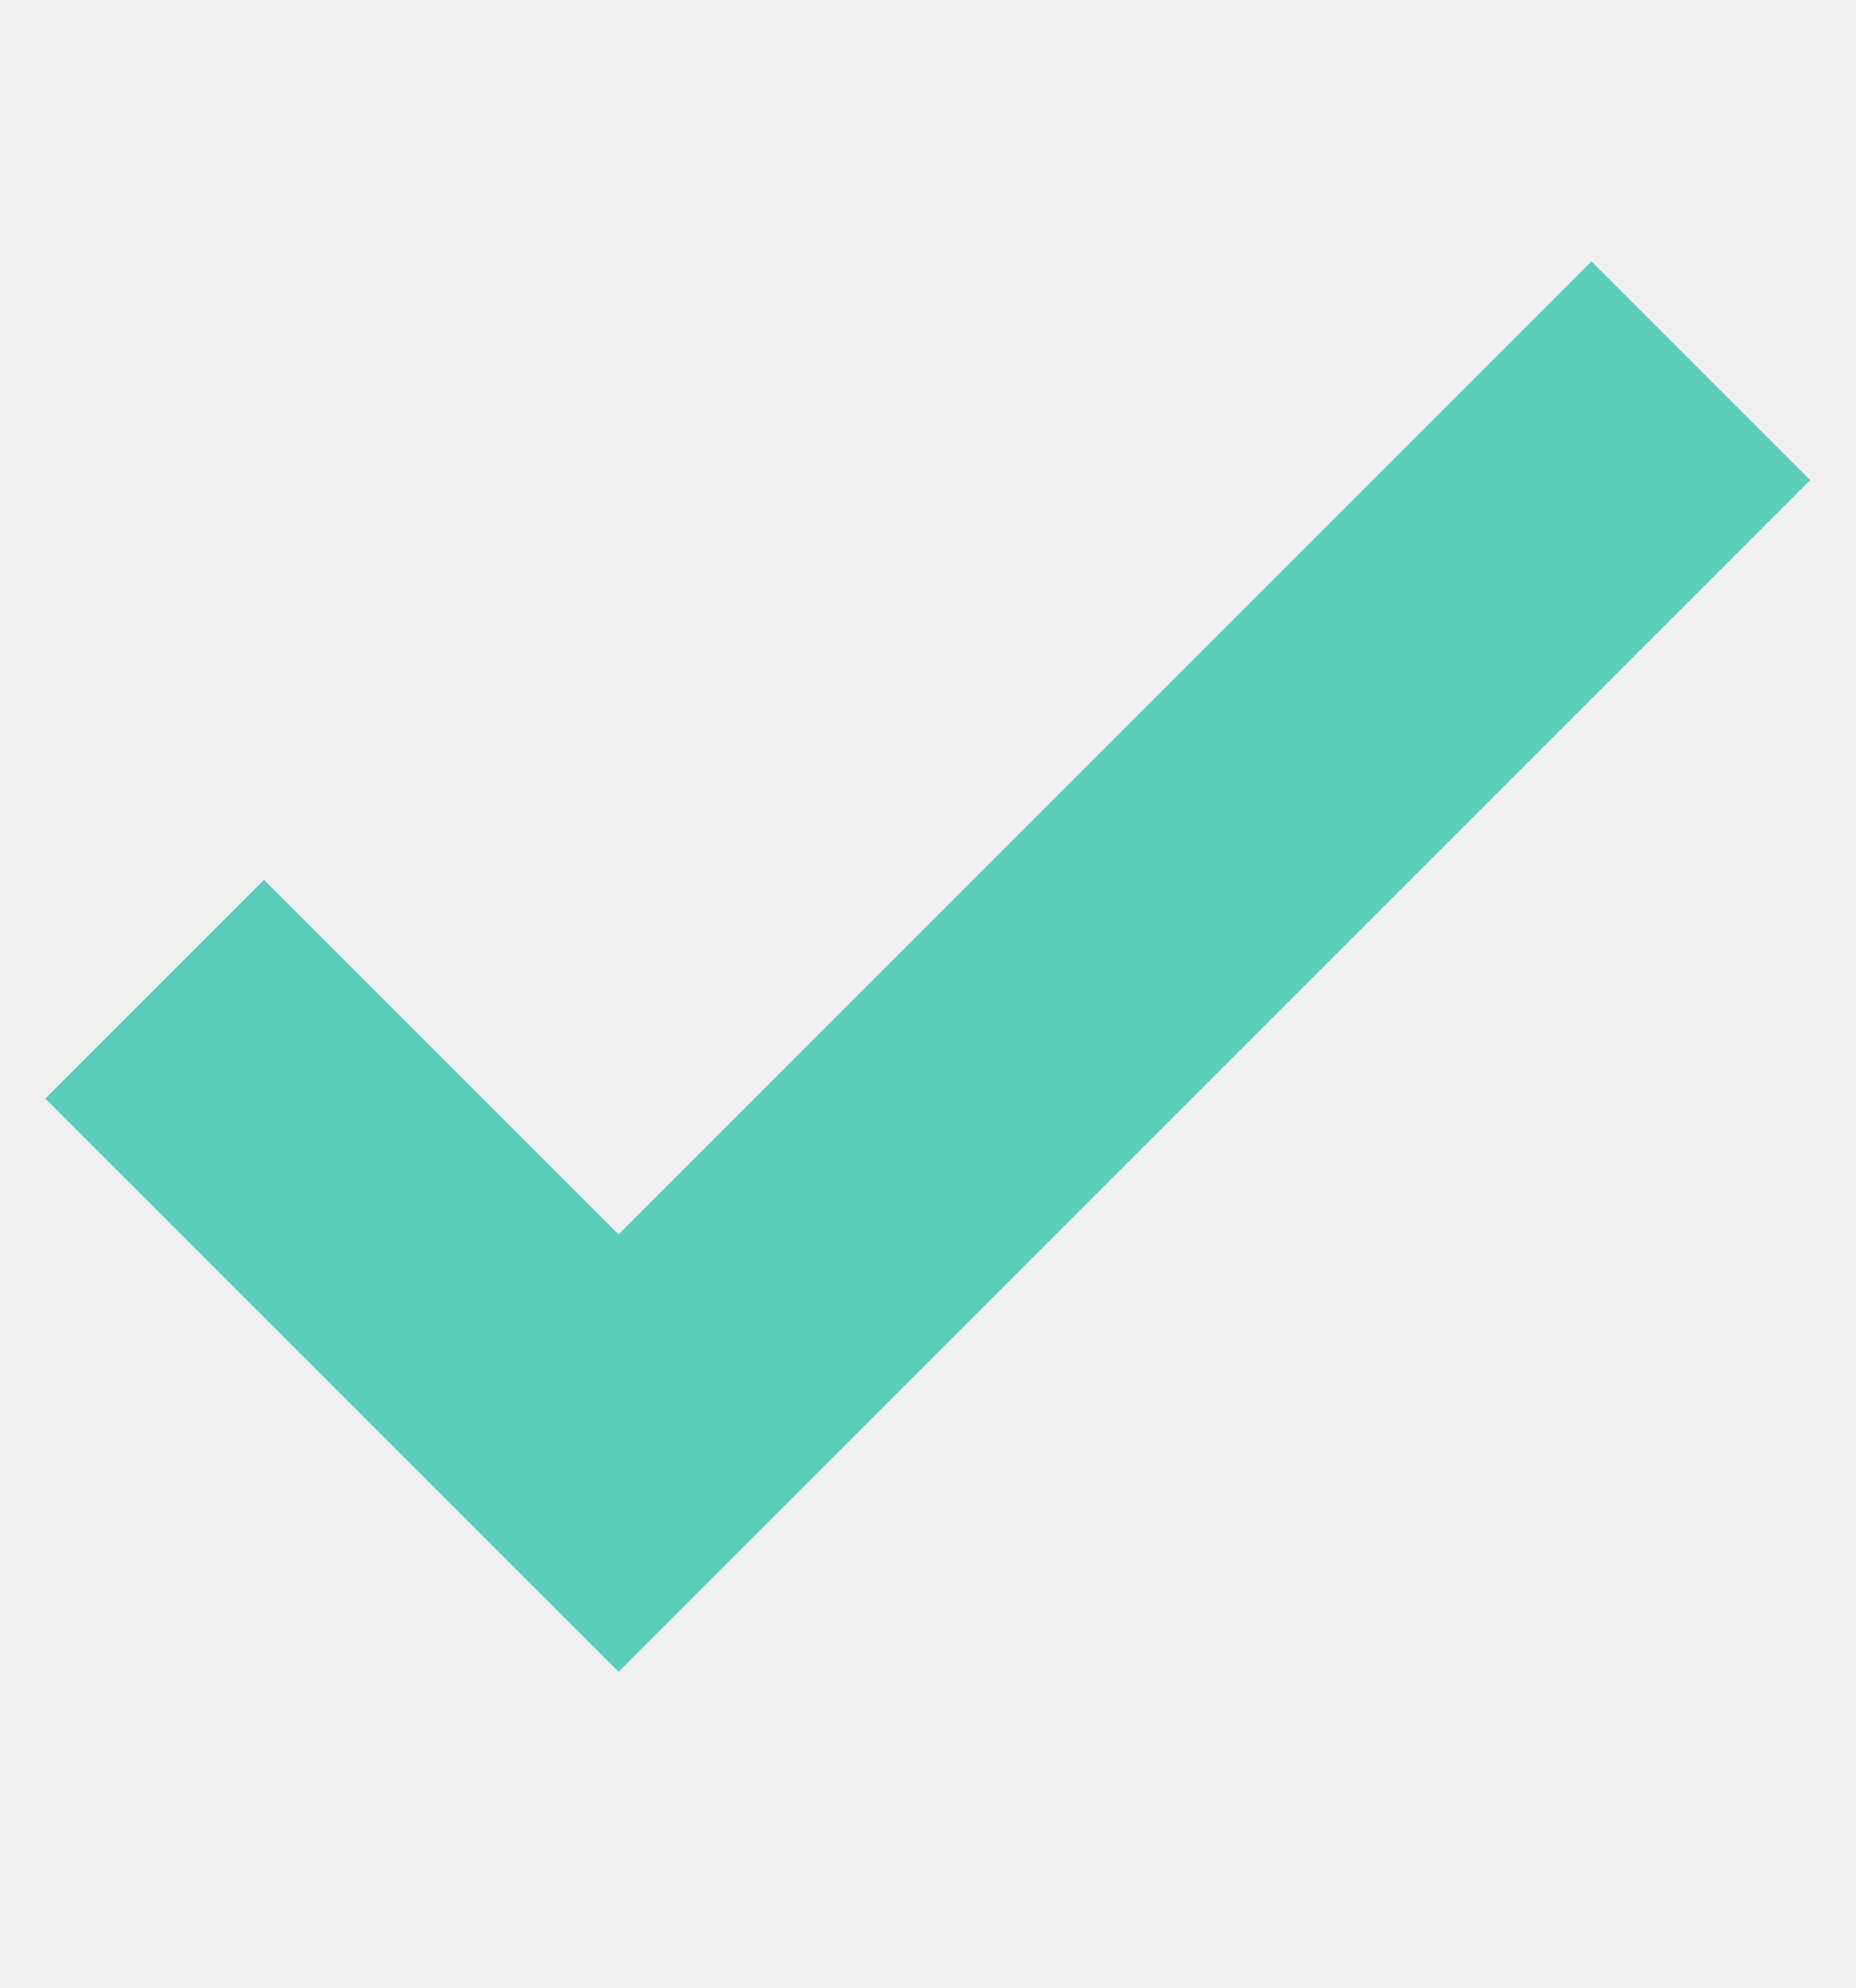
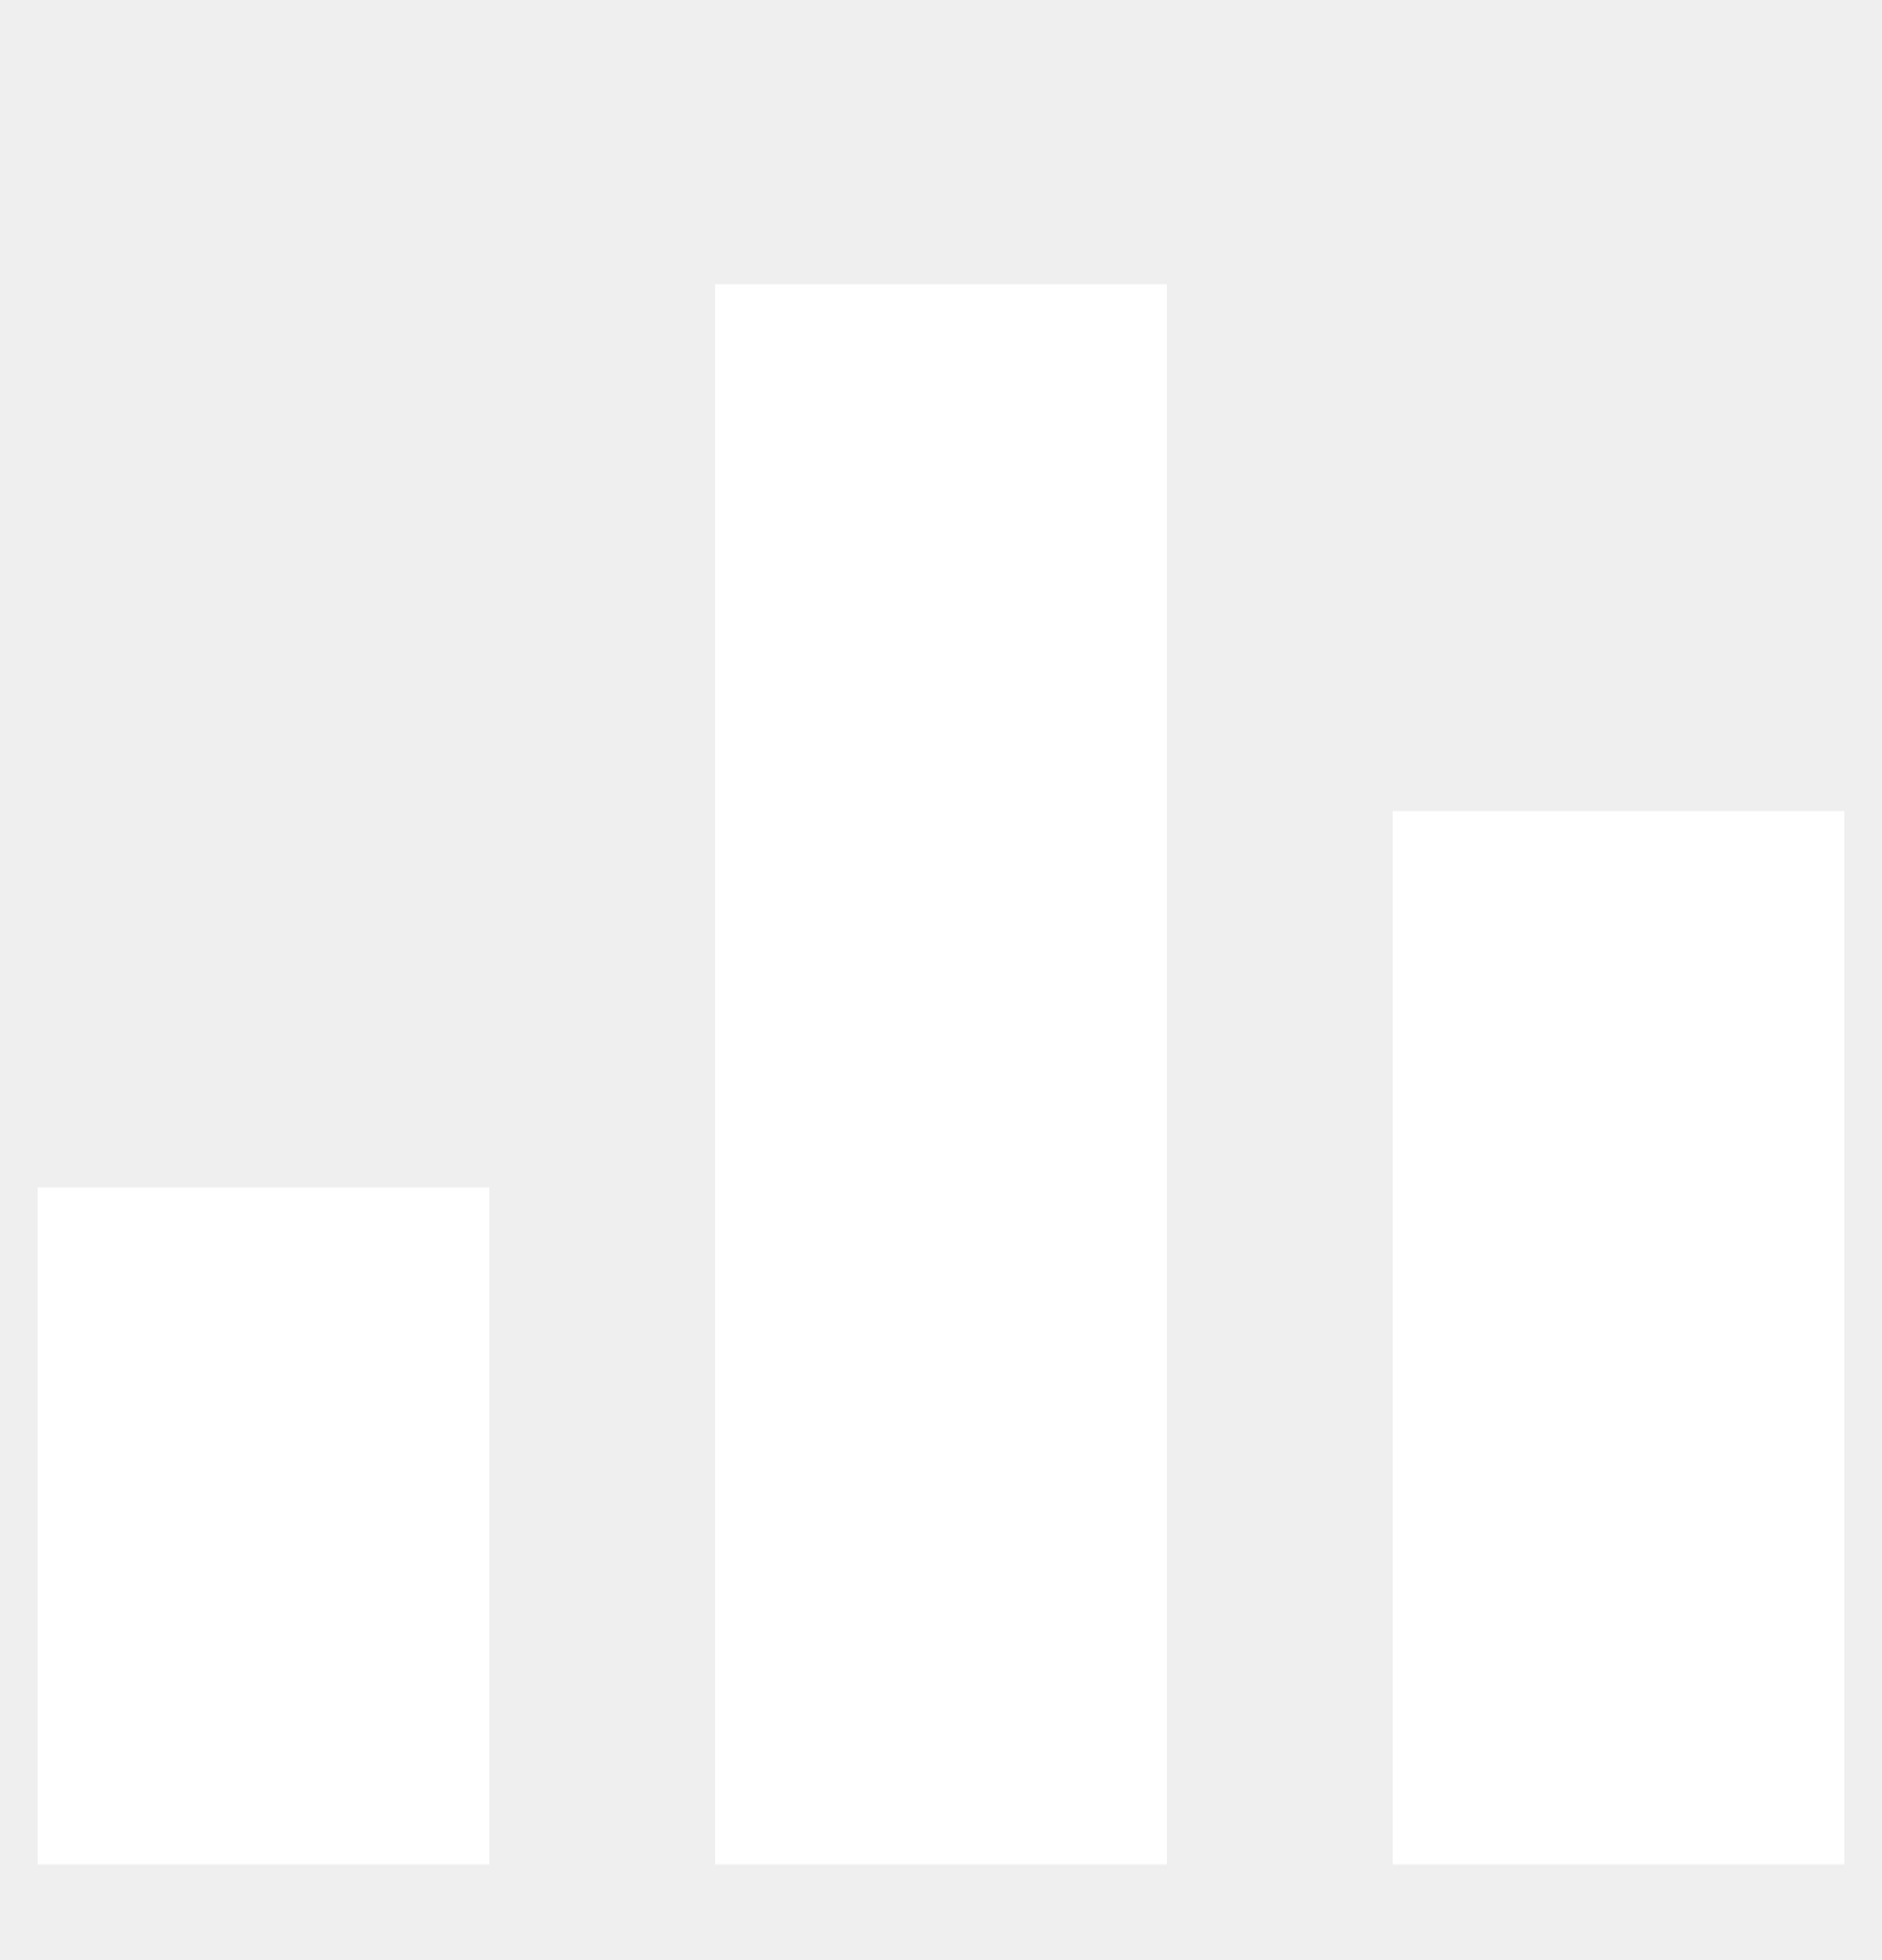
- <svg xmlns="http://www.w3.org/2000/svg" width="14" height="15" viewBox="0 0 14 15" fill="none">
-   <g clip-path="url(#clip0_4_2500)">
-     <path fill-rule="evenodd" clip-rule="evenodd" d="M13.658 3.622L4.667 12.614L0.342 8.289L1.992 6.639L4.667 9.314L12.008 1.972L13.658 3.622Z" fill="#5ACDBB" />
+ <svg xmlns="http://www.w3.org/2000/svg" width="24" height="25" viewBox="0 0 24 25" fill="none">
+   <g clip-path="url(#clip0_49_721)">
+     <mask id="mask0_49_721" style="mask-type:luminance" maskUnits="userSpaceOnUse" x="0" y="0" width="24" height="24">
+       <path d="M23.52 0.745H0.48V23.785H23.52V0.745Z" fill="white" />
+     </mask>
+     <g mask="url(#mask0_49_721)">
+       <path fill-rule="evenodd" clip-rule="evenodd" d="M9.12 3.625H14.88V23.785H9.12V3.625ZM0.48 15.145H6.24V23.785H0.48V15.145ZM23.52 10.345H17.76V23.785H23.52V10.345Z" fill="white" />
+     </g>
  </g>
  <defs>
-     <clipPath id="clip0_4_2500">
-       <rect width="14" height="14" fill="white" transform="translate(0 0.463867)" />
+     <clipPath id="clip0_49_721">
+       <rect width="24" height="24" fill="white" transform="translate(0 0.717773)" />
    </clipPath>
  </defs>
</svg>
